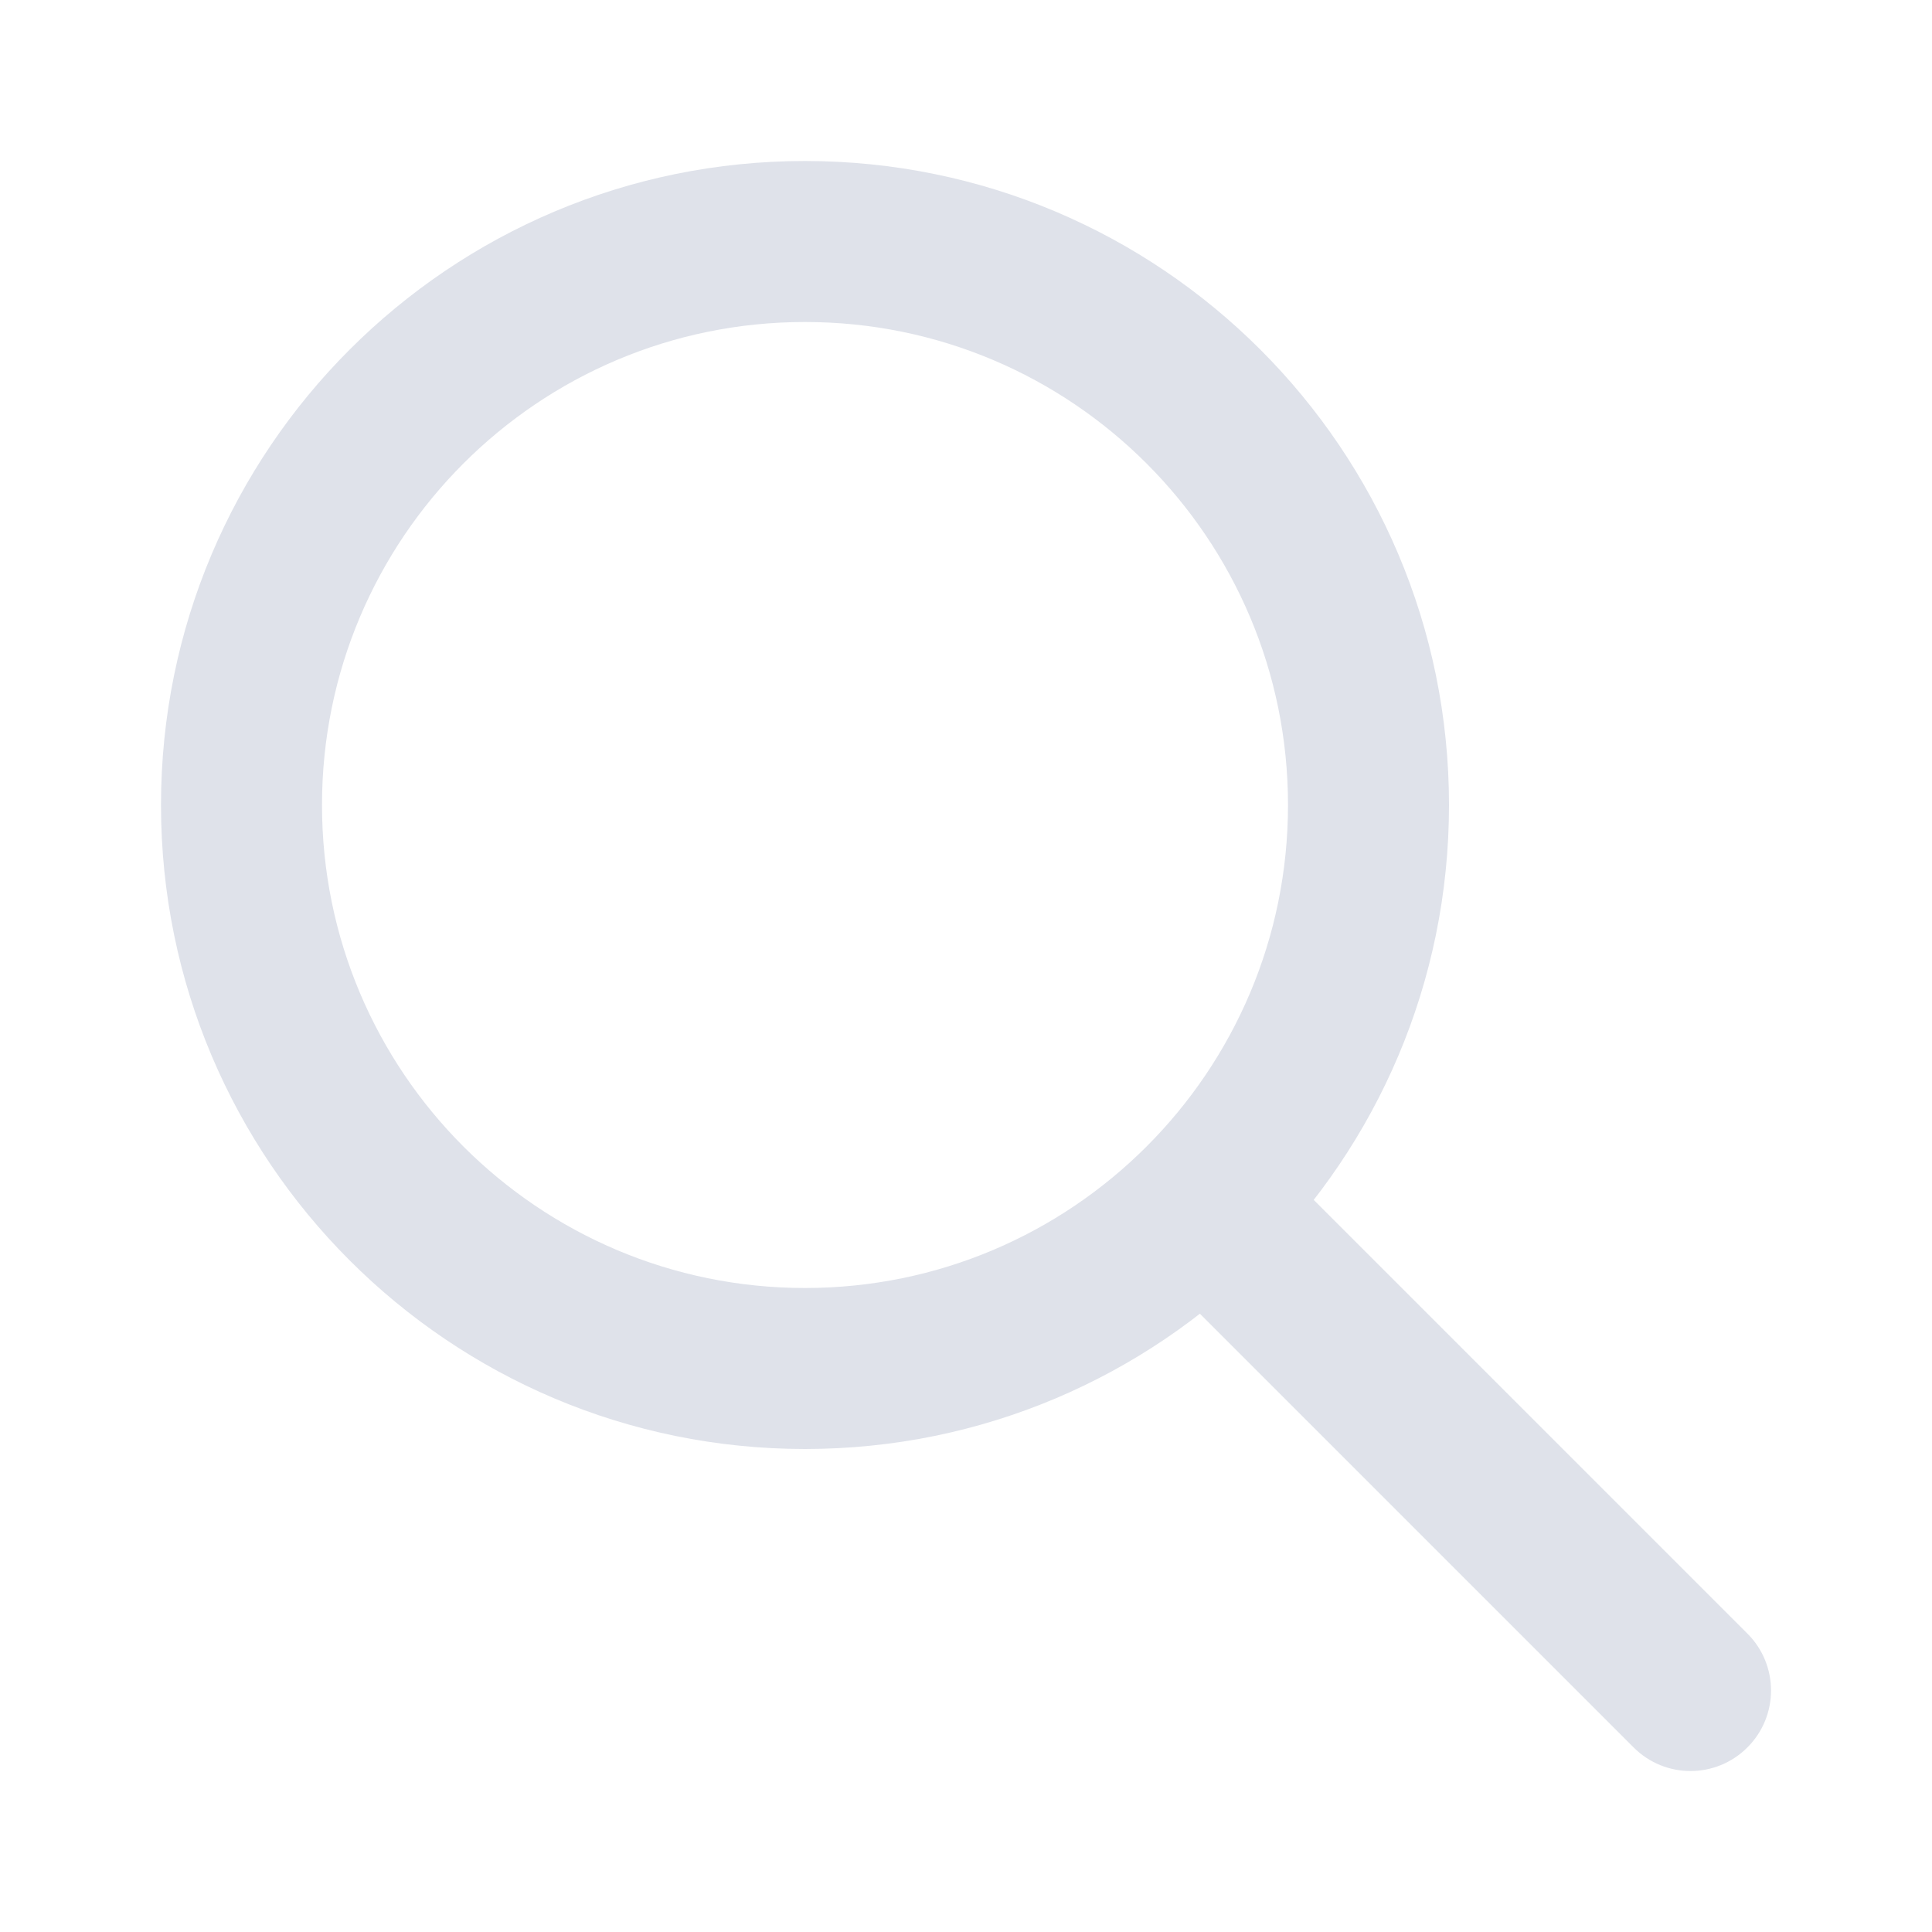
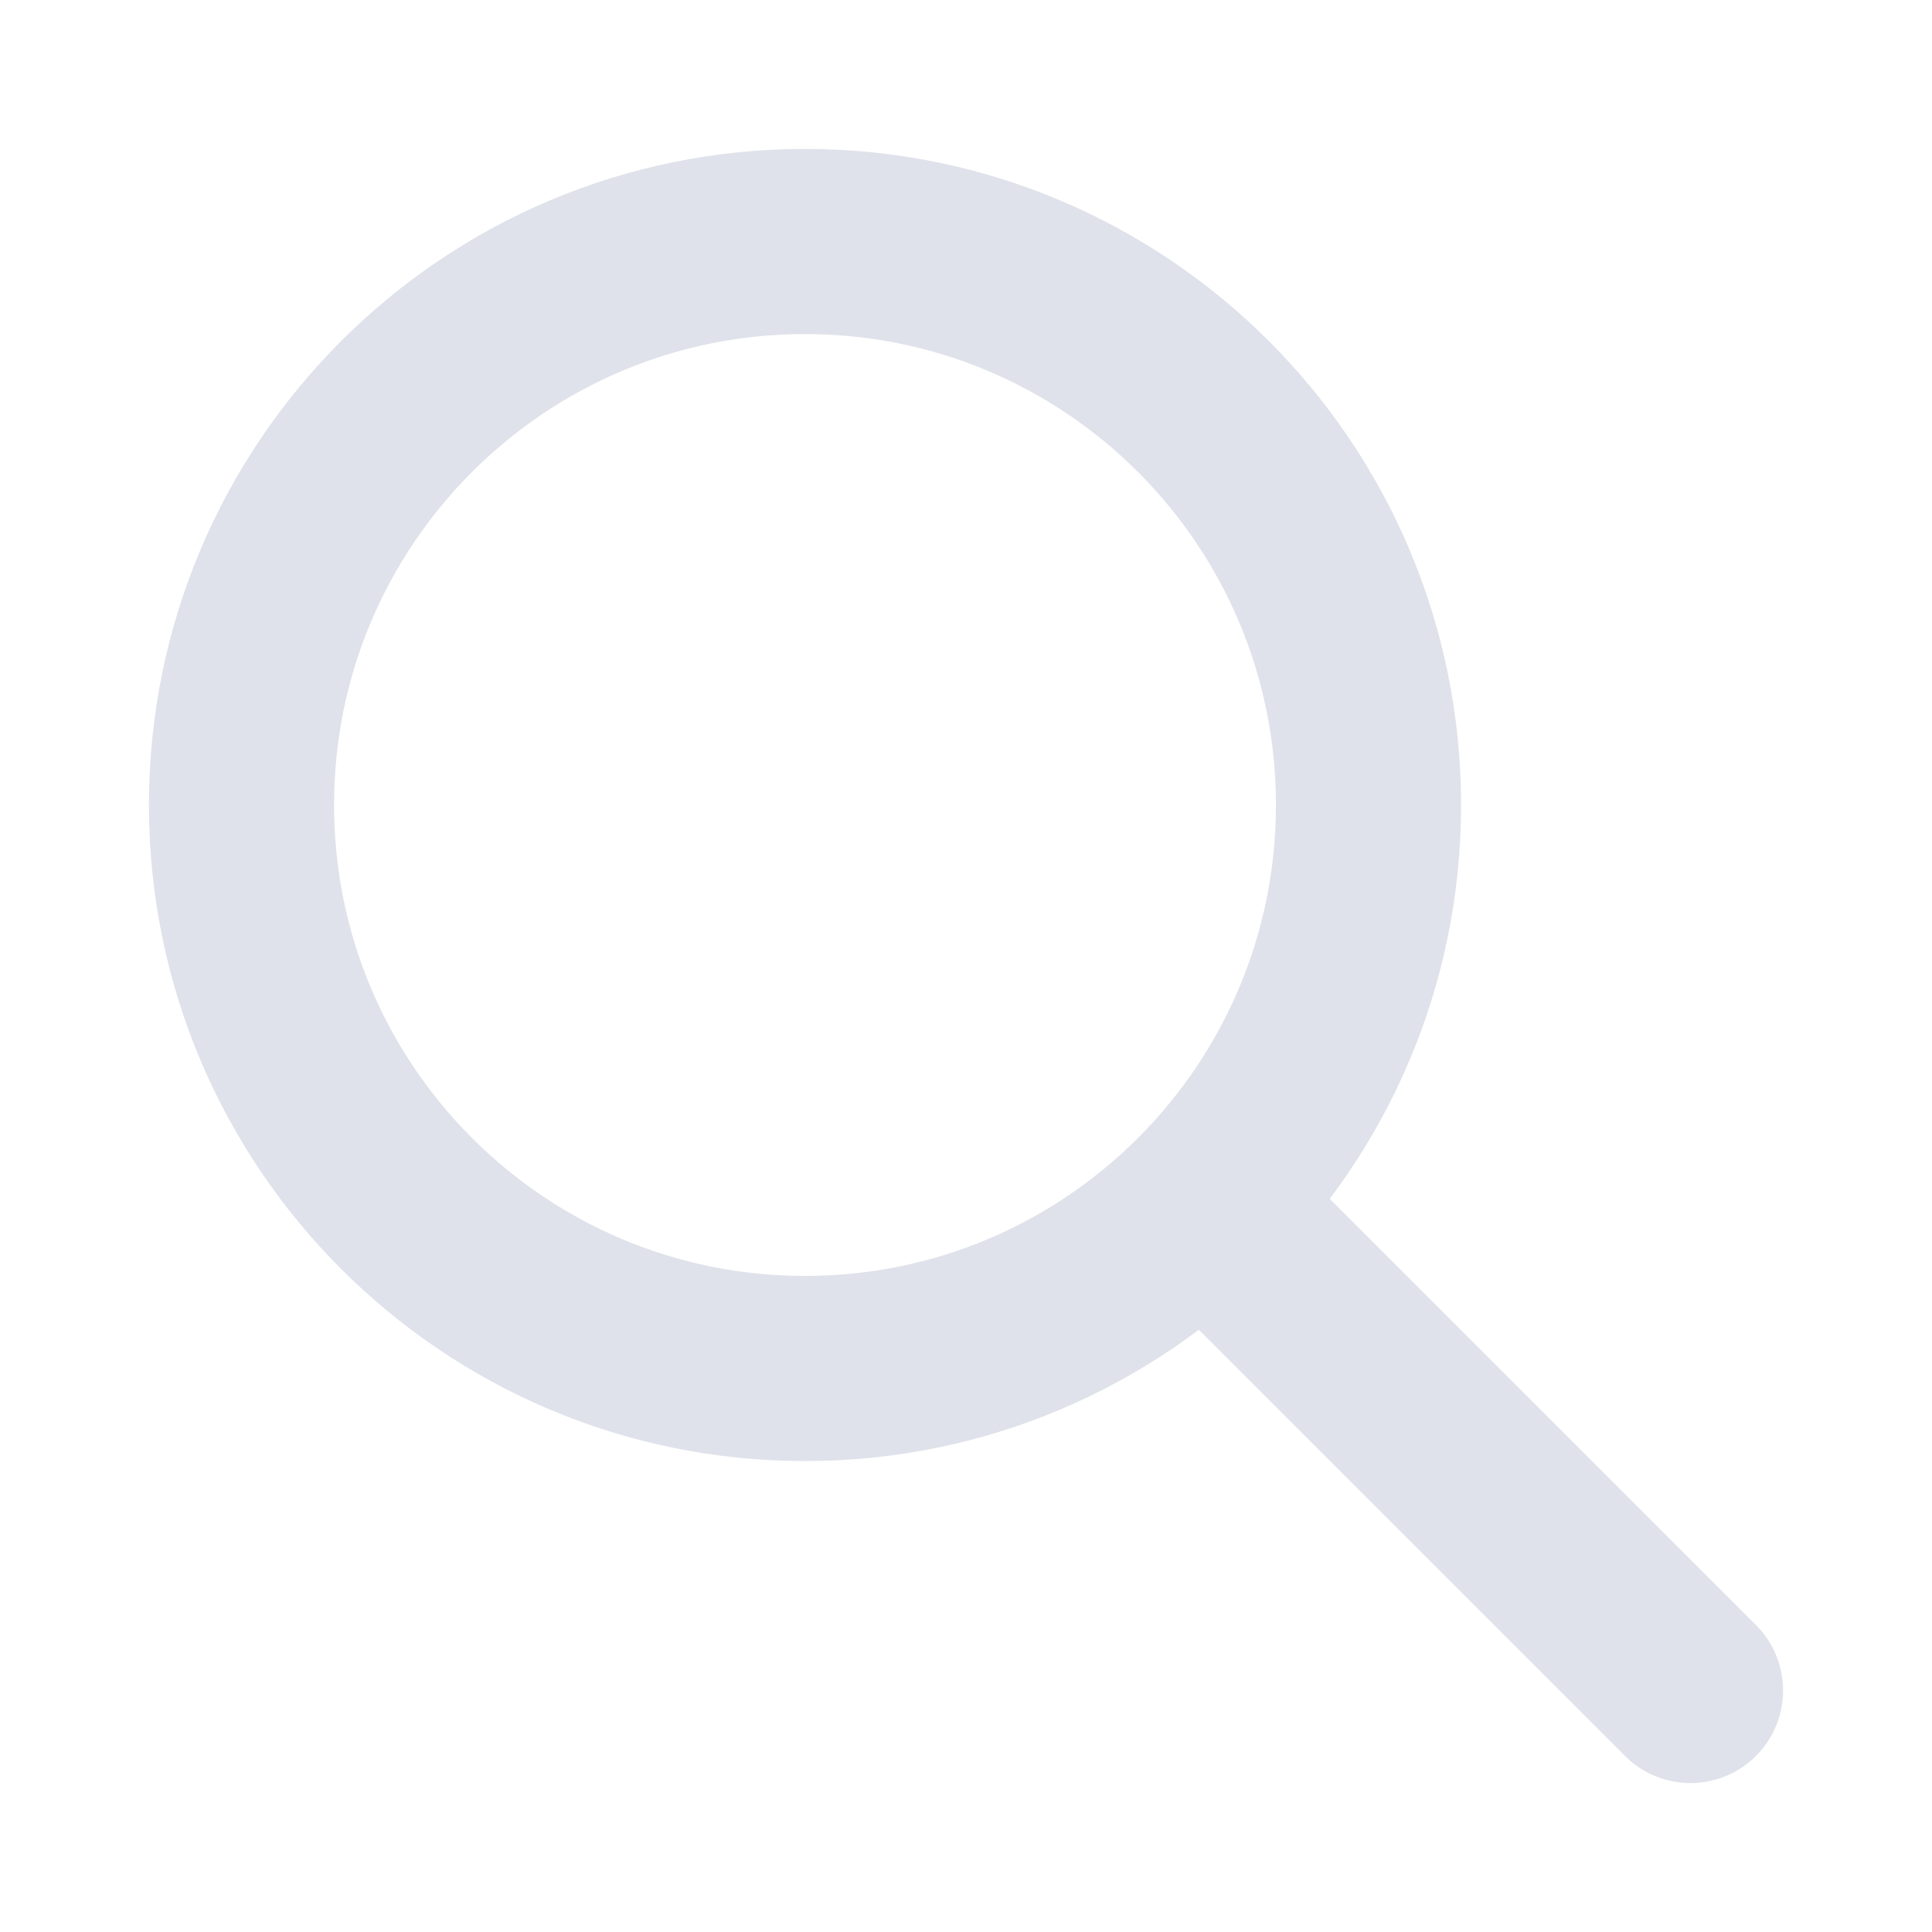
<svg xmlns="http://www.w3.org/2000/svg" preserveAspectRatio="none" overflow="visible" style="display: block;" width="24" height="24" viewBox="0 0 24 24" fill="none">
  <g id="Interface / Search_Magnifying_Glass">
-     <path id="Vector" d="M15.707 14.293C15.317 13.902 14.683 13.902 14.293 14.293C13.902 14.683 13.902 15.317 14.293 15.707L15 15L15.707 14.293ZM20.293 21.707C20.683 22.098 21.317 22.098 21.707 21.707C22.098 21.317 22.098 20.683 21.707 20.293L21 21L20.293 21.707ZM10 17V16C6.686 16 4 13.314 4 10H3H2C2 14.418 5.582 18 10 18V17ZM3 10H4C4 6.686 6.686 4 10 4V3V2C5.582 2 2 5.582 2 10H3ZM10 3V4C13.314 4 16 6.686 16 10H17H18C18 5.582 14.418 2 10 2V3ZM17 10H16C16 13.314 13.314 16 10 16V17V18C14.418 18 18 14.418 18 10H17ZM15 15L14.293 15.707L20.293 21.707L21 21L21.707 20.293L15.707 14.293L15 15Z" fill="#DFE2EA" />
+     <path id="Vector" d="M15 15L21 21M10 17C6.134 17 3 13.866 3 10C3 6.134 6.134 3 10 3C13.866 3 17 6.134 17 10C17 13.866 13.866 17 10 17Z" stroke-width="2.3" stroke-linecap="round" stroke-linejoin="round" stroke="#DFE2EA" />
  </g>
</svg>
